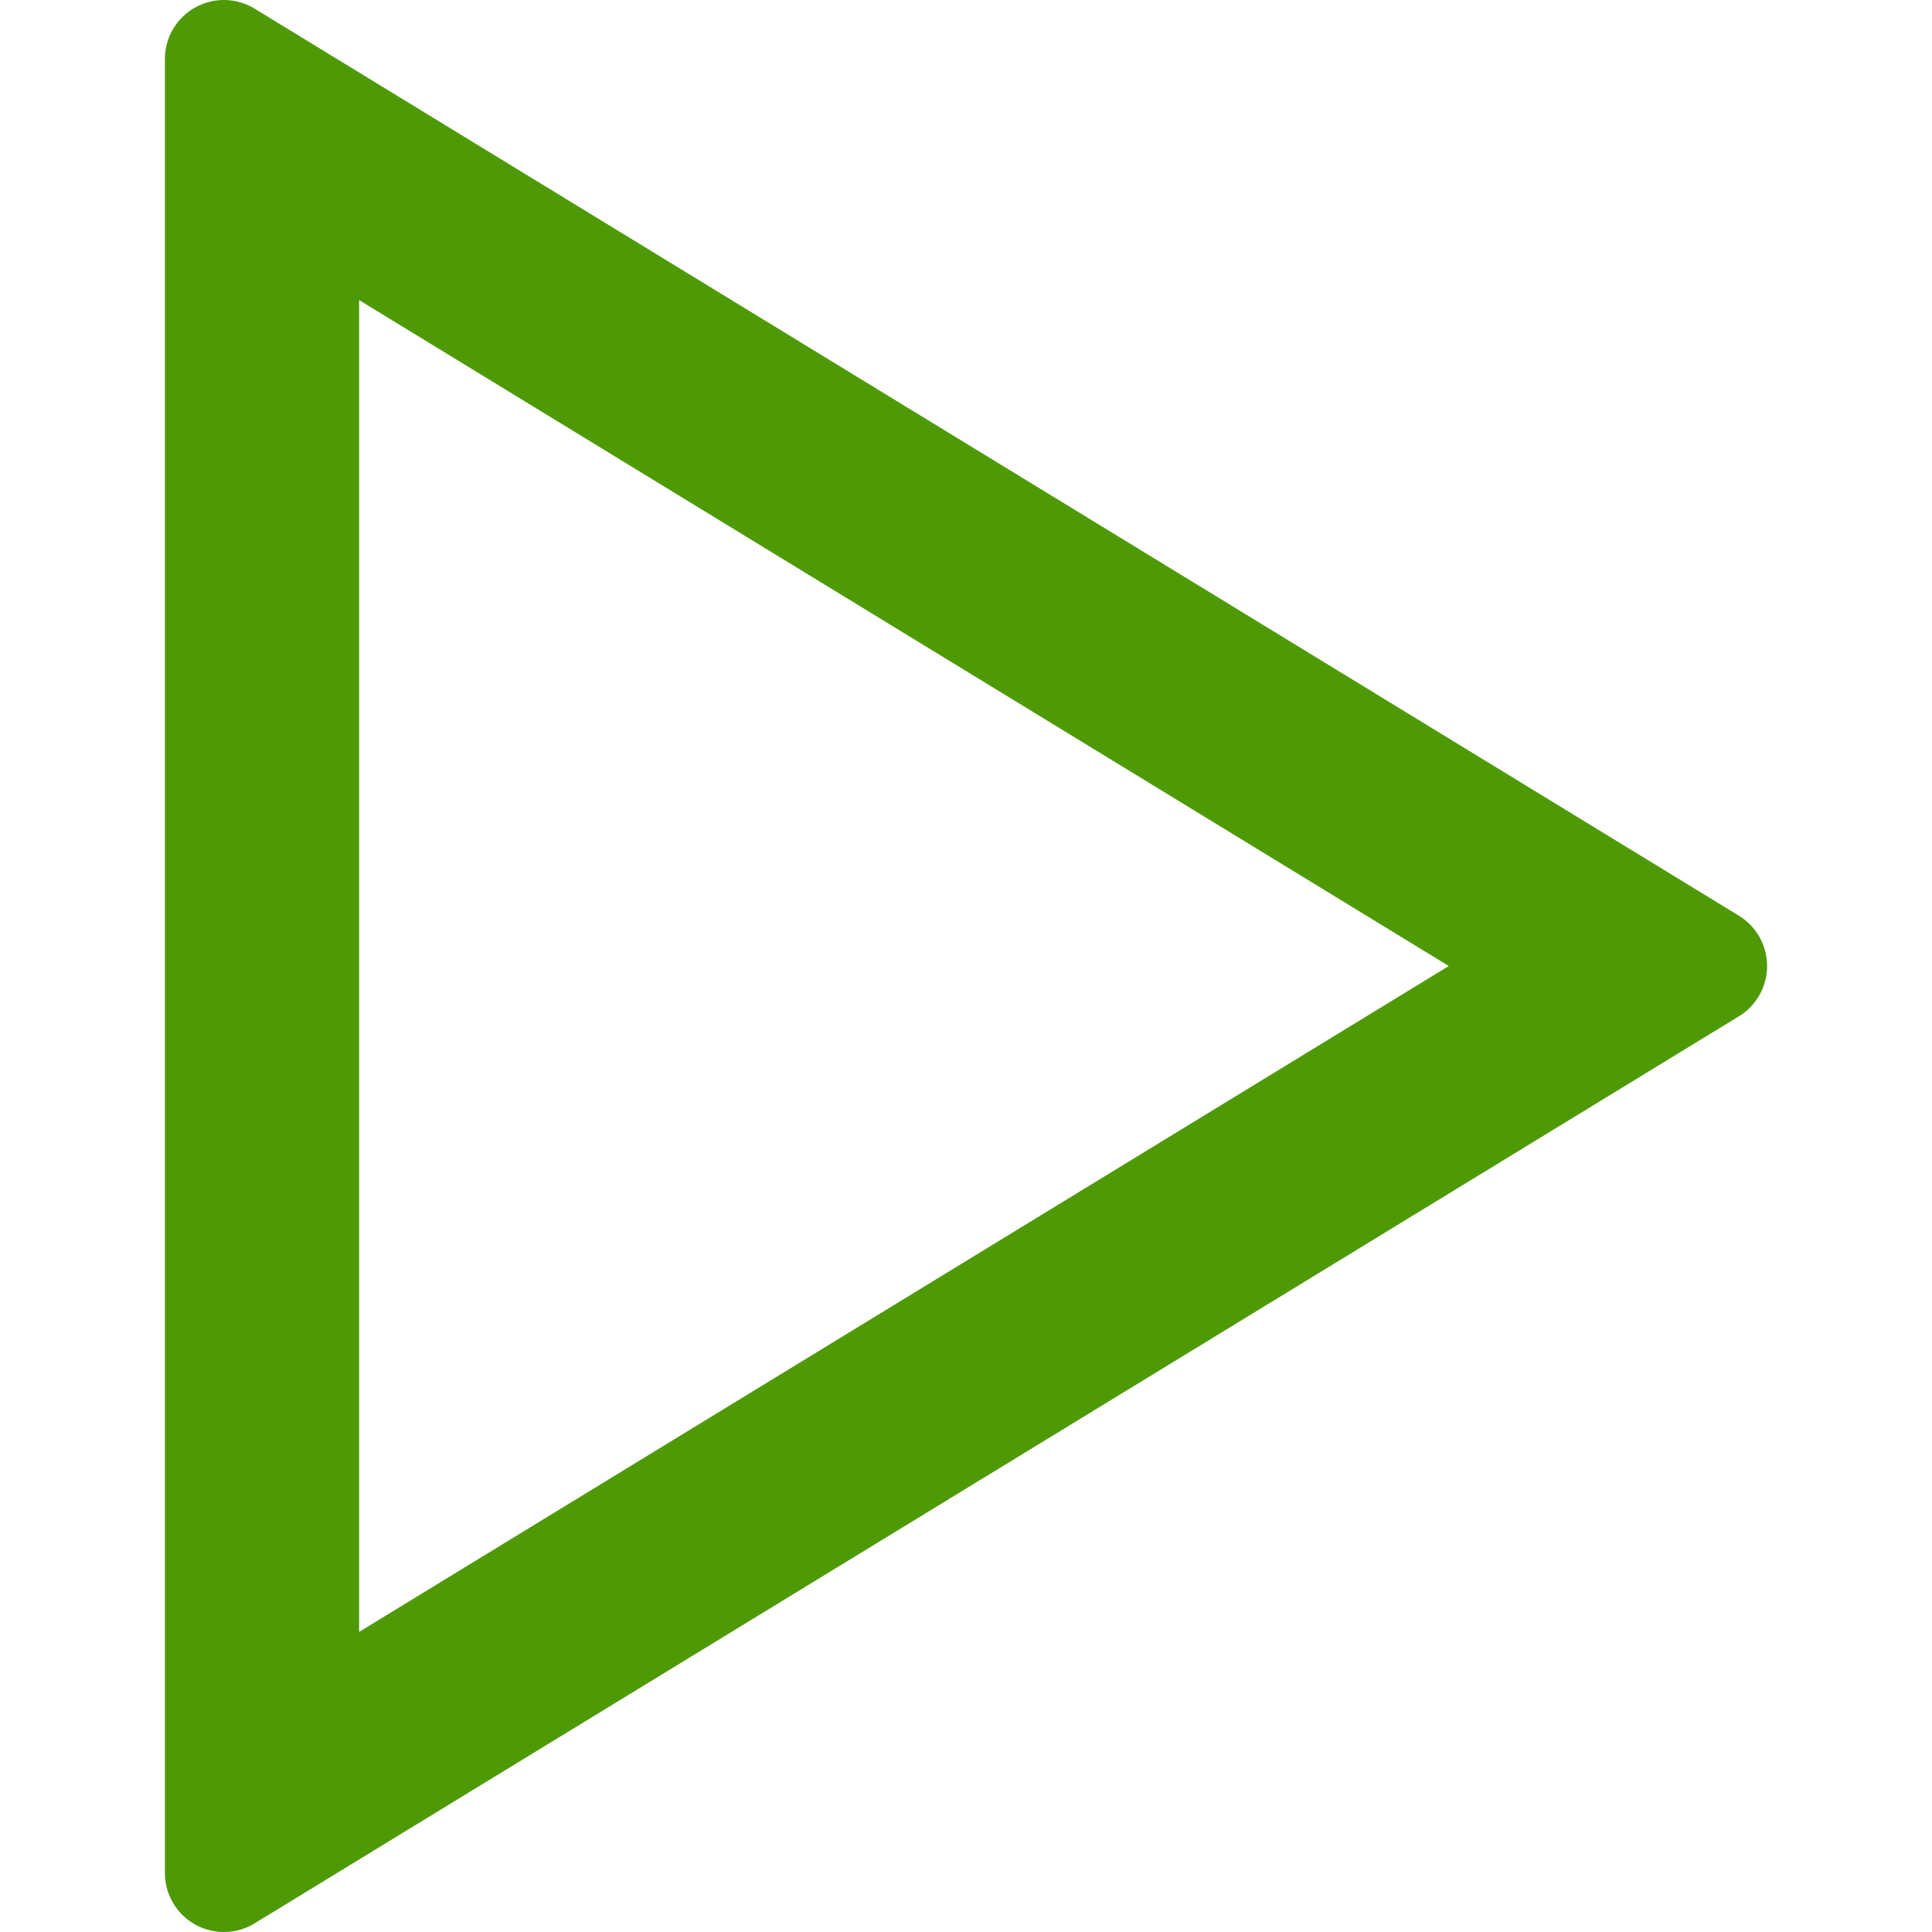
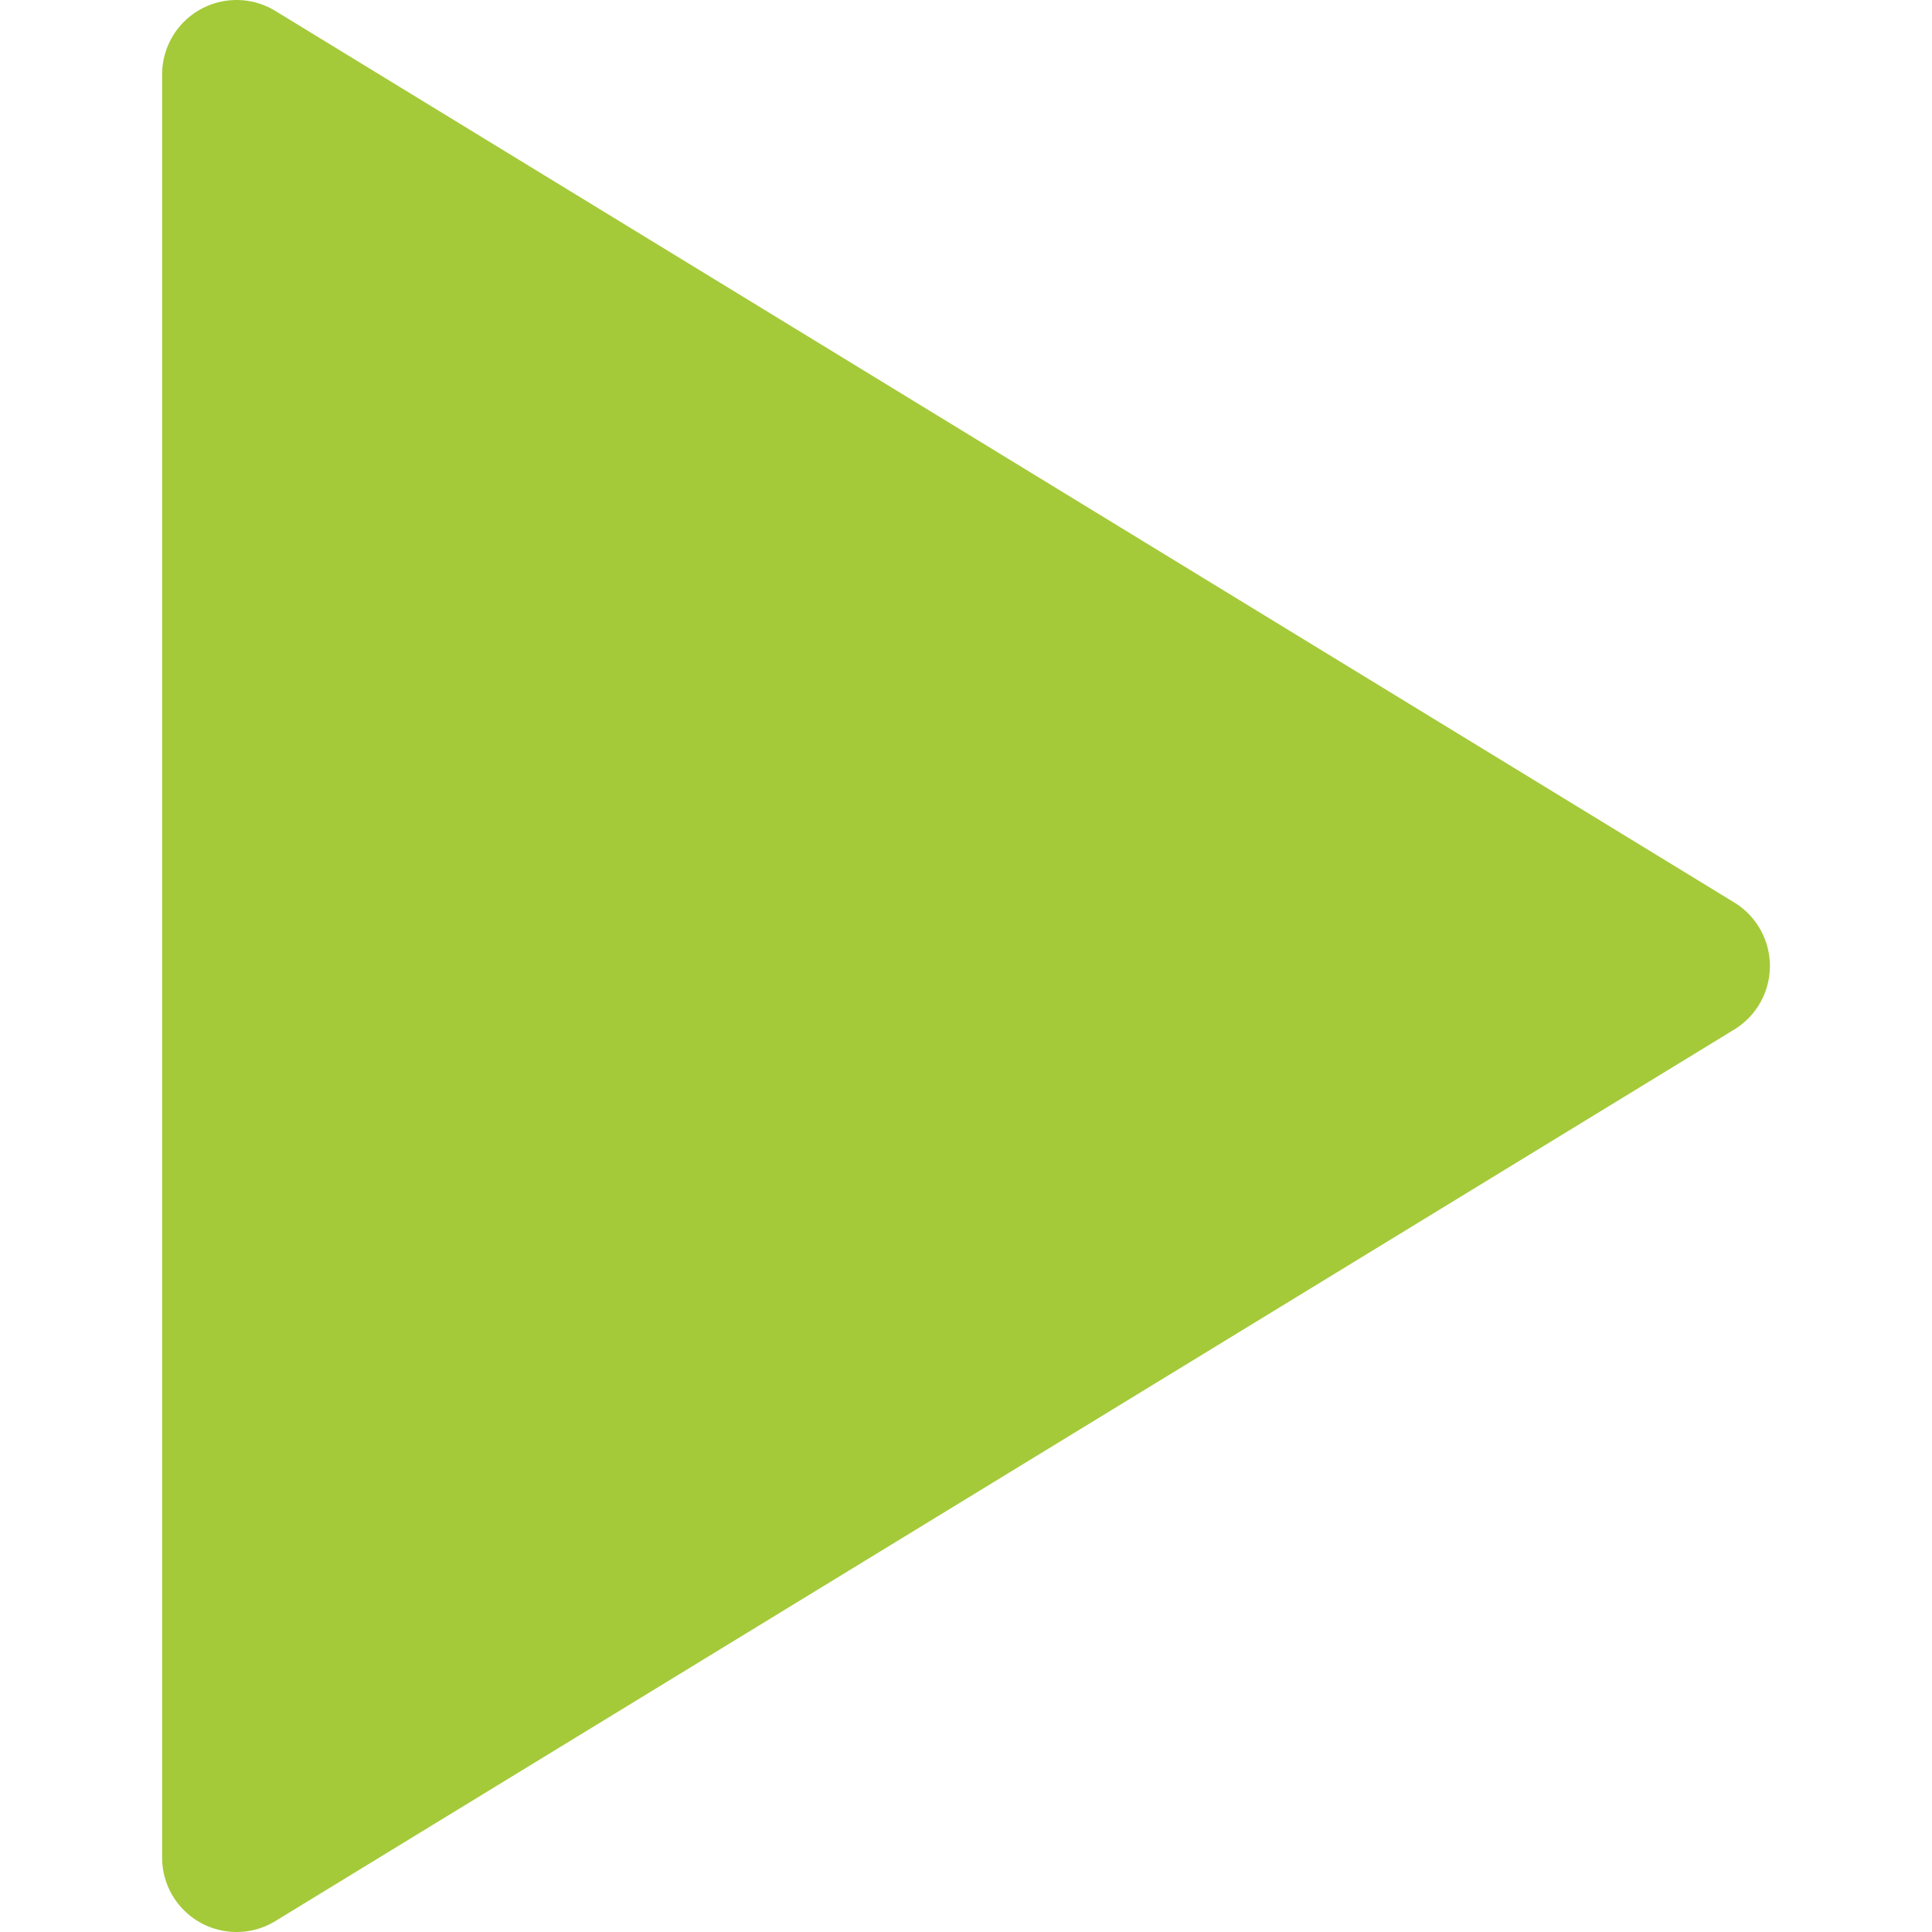
<svg xmlns="http://www.w3.org/2000/svg" style="enable-background:new 0 0 50 50;" version="1.1" viewBox="0 0 50 50" xml:space="preserve" id="svg7">
  <defs id="defs11" />
  <g id="g5" />
-   <path style="fill:#4e9a06;fill-opacity:1;stroke:#267cb5;stroke-width:0.212;stroke-linecap:butt;stroke-linejoin:miter;stroke-miterlimit:4;stroke-dasharray:none;stroke-opacity:1" d="" id="path826" />
-   <path style="fill:#4e9a06;fill-opacity:1;stroke:#267cb5;stroke-width:0.212;stroke-linecap:butt;stroke-linejoin:miter;stroke-miterlimit:4;stroke-dasharray:none;stroke-opacity:1" d="" id="path828" />
-   <path style="fill:#4e9a06;fill-opacity:1;stroke:#267cb5;stroke-width:0.212;stroke-linecap:butt;stroke-linejoin:miter;stroke-miterlimit:4;stroke-dasharray:none;stroke-opacity:1" d="" id="path830" />
-   <path style="fill:#4e9a06;fill-opacity:1;stroke:#267cb5;stroke-width:0.212;stroke-linecap:butt;stroke-linejoin:miter;stroke-miterlimit:4;stroke-dasharray:none;stroke-opacity:1" d="" id="path832" />
+   <path style="fill:#4e9a06;fill-opacity:1;stroke:#cccccc;stroke-width:0.212;stroke-linecap:butt;stroke-linejoin:miter;stroke-miterlimit:4;stroke-dasharray:none;stroke-opacity:1" d="" id="path826" />
+   <path style="fill:#4e9a06;fill-opacity:1;stroke:#cccccc;stroke-width:0.212;stroke-linecap:butt;stroke-linejoin:miter;stroke-miterlimit:4;stroke-dasharray:none;stroke-opacity:1" d="" id="path828" />
+   <path style="fill:#4e9a06;fill-opacity:1;stroke:#cccccc;stroke-width:0.212;stroke-linecap:butt;stroke-linejoin:miter;stroke-miterlimit:4;stroke-dasharray:none;stroke-opacity:1" d="" id="path830" />
+   <path style="fill:#4e9a06;fill-opacity:1;stroke:#cccccc;stroke-width:0.212;stroke-linecap:butt;stroke-linejoin:miter;stroke-miterlimit:4;stroke-dasharray:none;stroke-opacity:1" d="" id="path832" />
  <path style="fill:#4e9a06;fill-opacity:1;stroke:#4e9a06;stroke-width:0.212;stroke-linecap:butt;stroke-linejoin:miter;stroke-miterlimit:4;stroke-dasharray:none;stroke-opacity:1" d="" id="path834" />
-   <g id="Layer_1" transform="matrix(0.9870128,0,0,0.9870128,-1.115301,0.3246808)" style="fill:#4e9a06;fill-opacity:1;stroke:#4e9a06;stroke-width:3.092;stroke-linecap:round;stroke-linejoin:round;stroke-miterlimit:4;stroke-dasharray:none;stroke-opacity:1">
-     <path d="M 7,1.217 V 48.783 L 45.918,25 Z M 9,4.783 42.082,25 9,45.217 Z" id="path2" style="fill:#4e9a06;fill-opacity:1;stroke:#4e9a06;stroke-width:3.092;stroke-linecap:round;stroke-linejoin:round;stroke-miterlimit:4;stroke-dasharray:none;stroke-opacity:1" />
+   <g id="g841" transform="matrix(0.9629497,0,0,0.9629497,0.9263,0.9262575)" style="fill:#a4ca39;stroke:#a4ca39">
+     <g style="fill:#a4ca39;fill-opacity:1;stroke:#a4ca39;stroke-width:3.97;stroke-linecap:round;stroke-linejoin:round;stroke-miterlimit:4;stroke-dasharray:none;stroke-opacity:1" transform="matrix(1.007529,0,0,1.007529,-1.658152,-0.188215)" id="Layer_1">
+       <path style="fill:#a4ca39;fill-opacity:1;stroke:#a4ca39;stroke-width:3.97;stroke-linecap:round;stroke-linejoin:round;stroke-miterlimit:4;stroke-dasharray:none;stroke-opacity:1" id="path2" d="M 7,1.217 V 48.783 L 45.918,25 Z M 9,4.783 42.082,25 9,45.217 Z" />
+     </g>
+     <path id="path836" d="M 8.644,24.914 V 6.692 l 1.642,1.022 c 0.903,0.562 7.626,4.677 14.939,9.143 11.52,7.035 13.247,8.154 12.924,8.377 -0.913,0.626 -29.261,17.902 -29.376,17.902 -0.071,0 -0.129,-8.2 -0.129,-18.222 z" style="fill:#a4ca39;fill-opacity:1;stroke:#a4ca39;stroke-width:4;stroke-linecap:butt;stroke-linejoin:miter;stroke-miterlimit:4;stroke-dasharray:none;stroke-opacity:1" />
  </g>
</svg>
